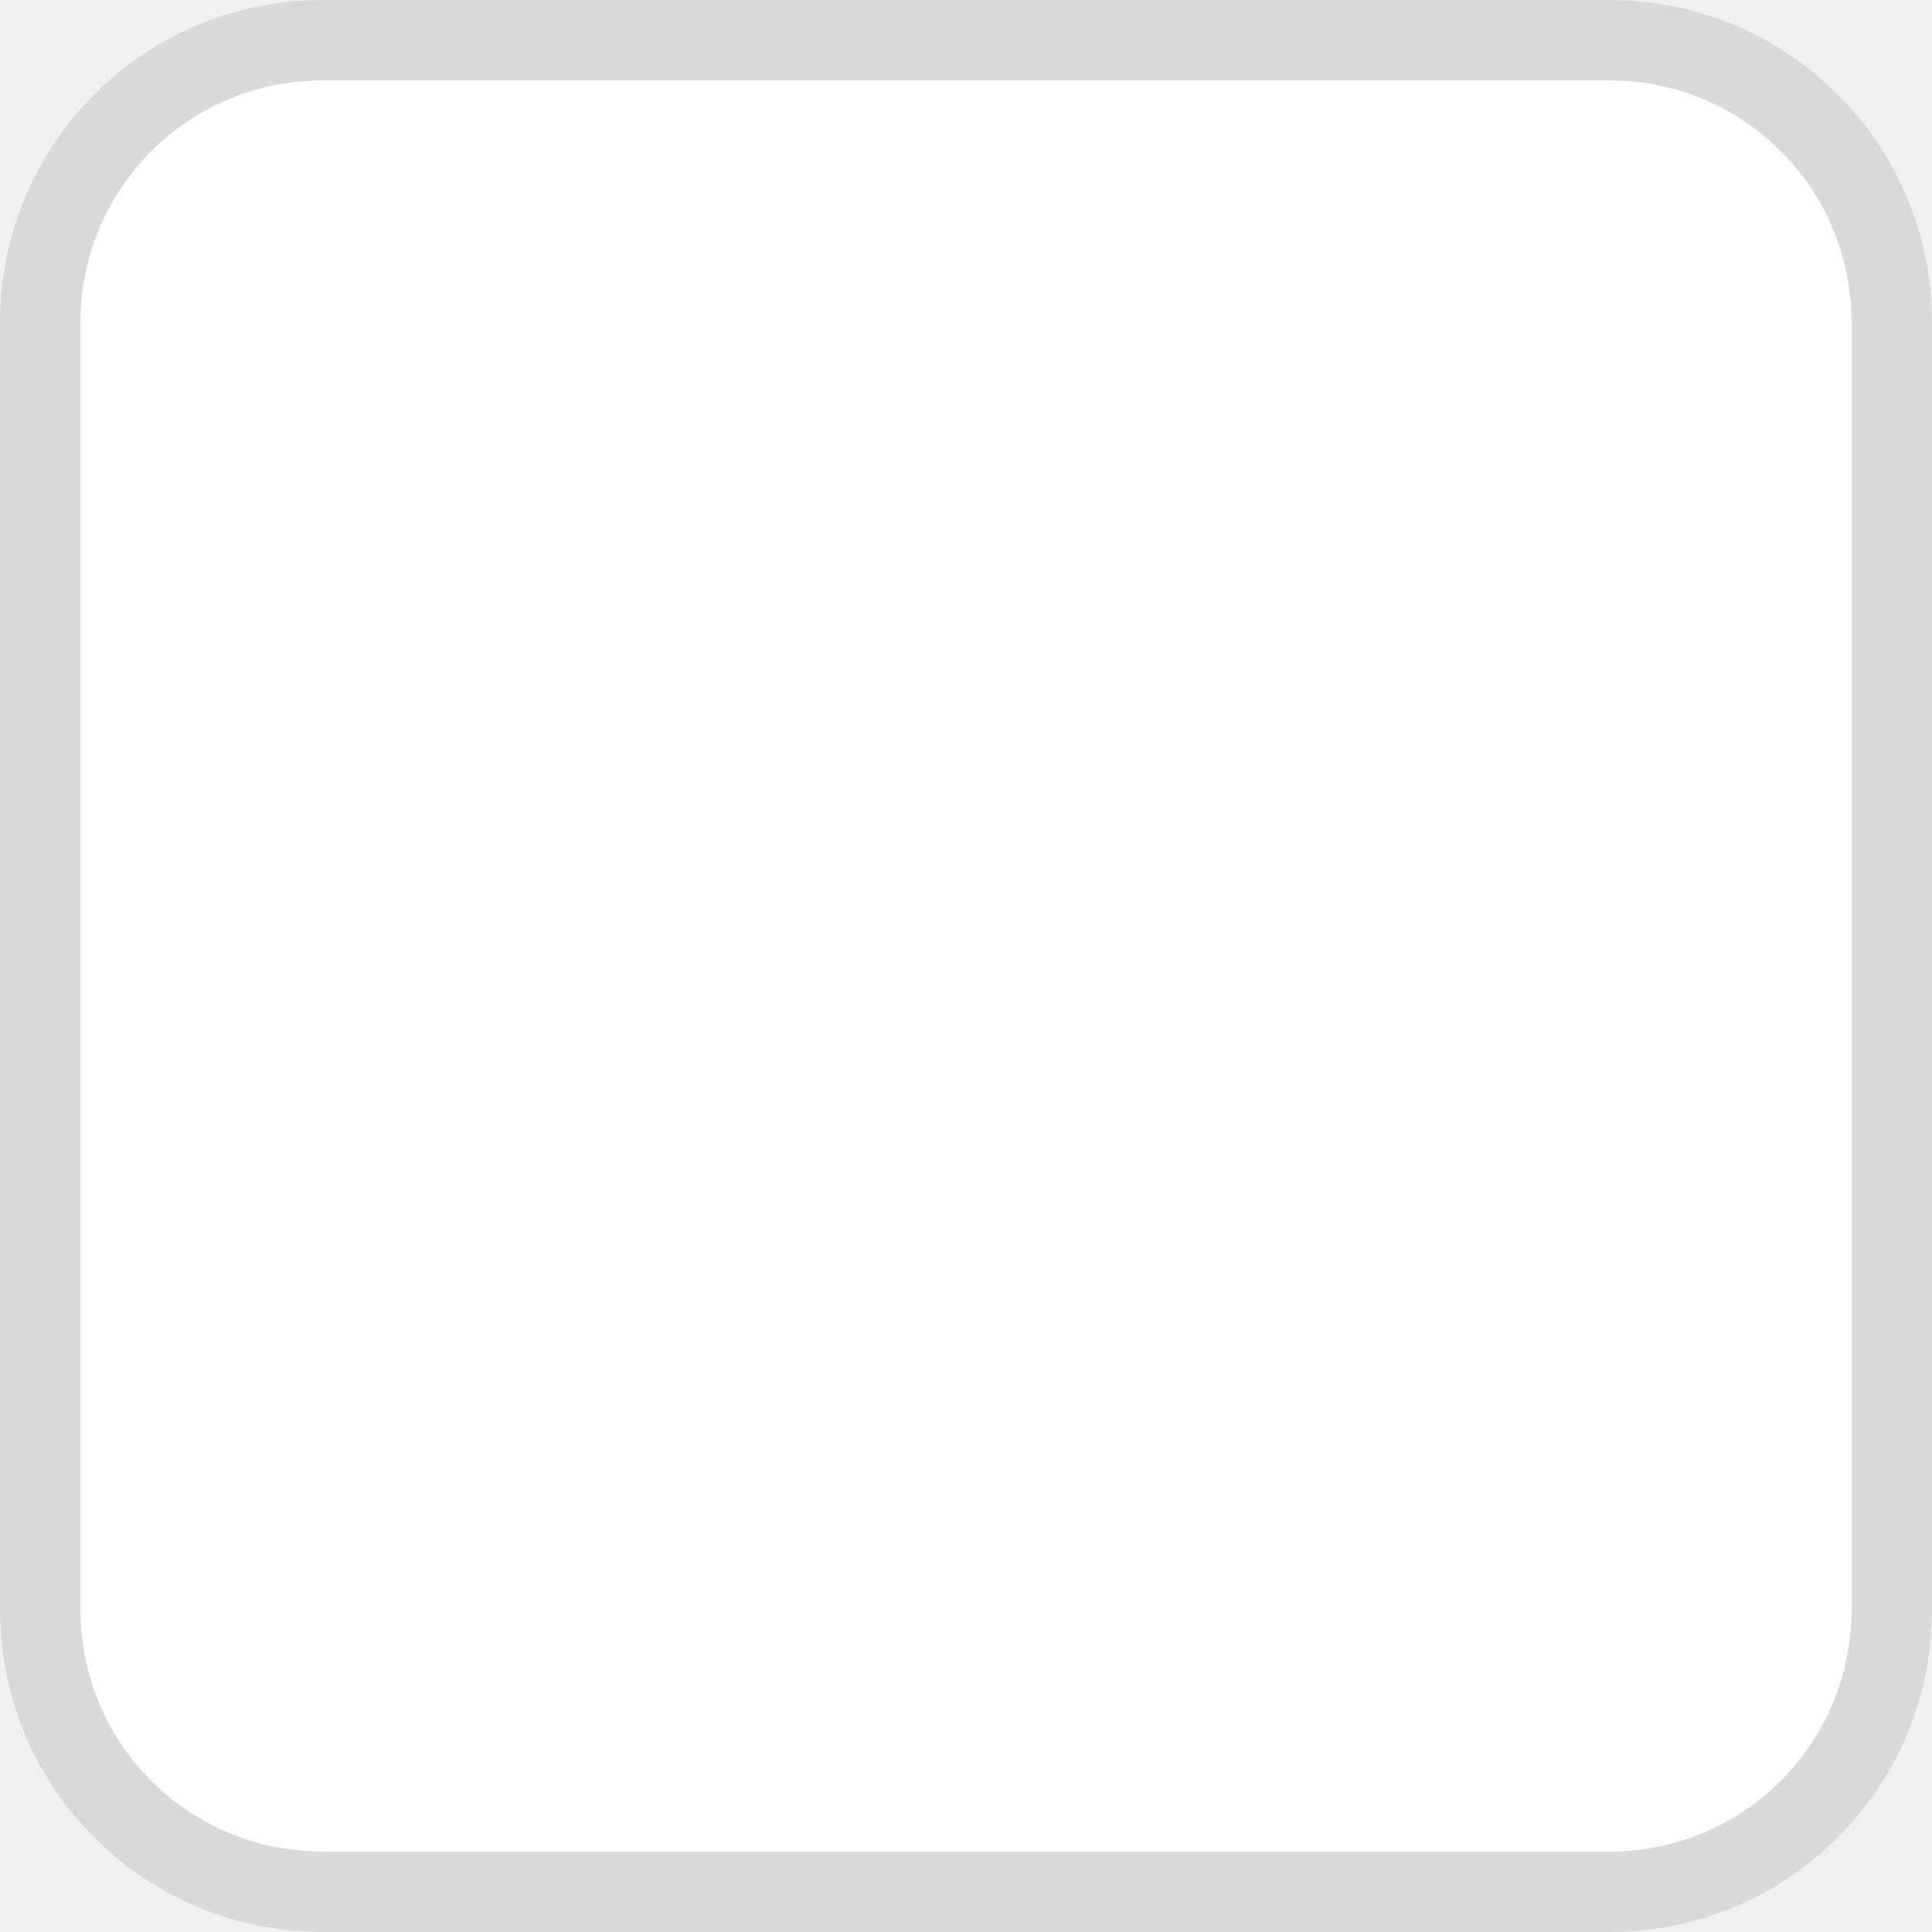
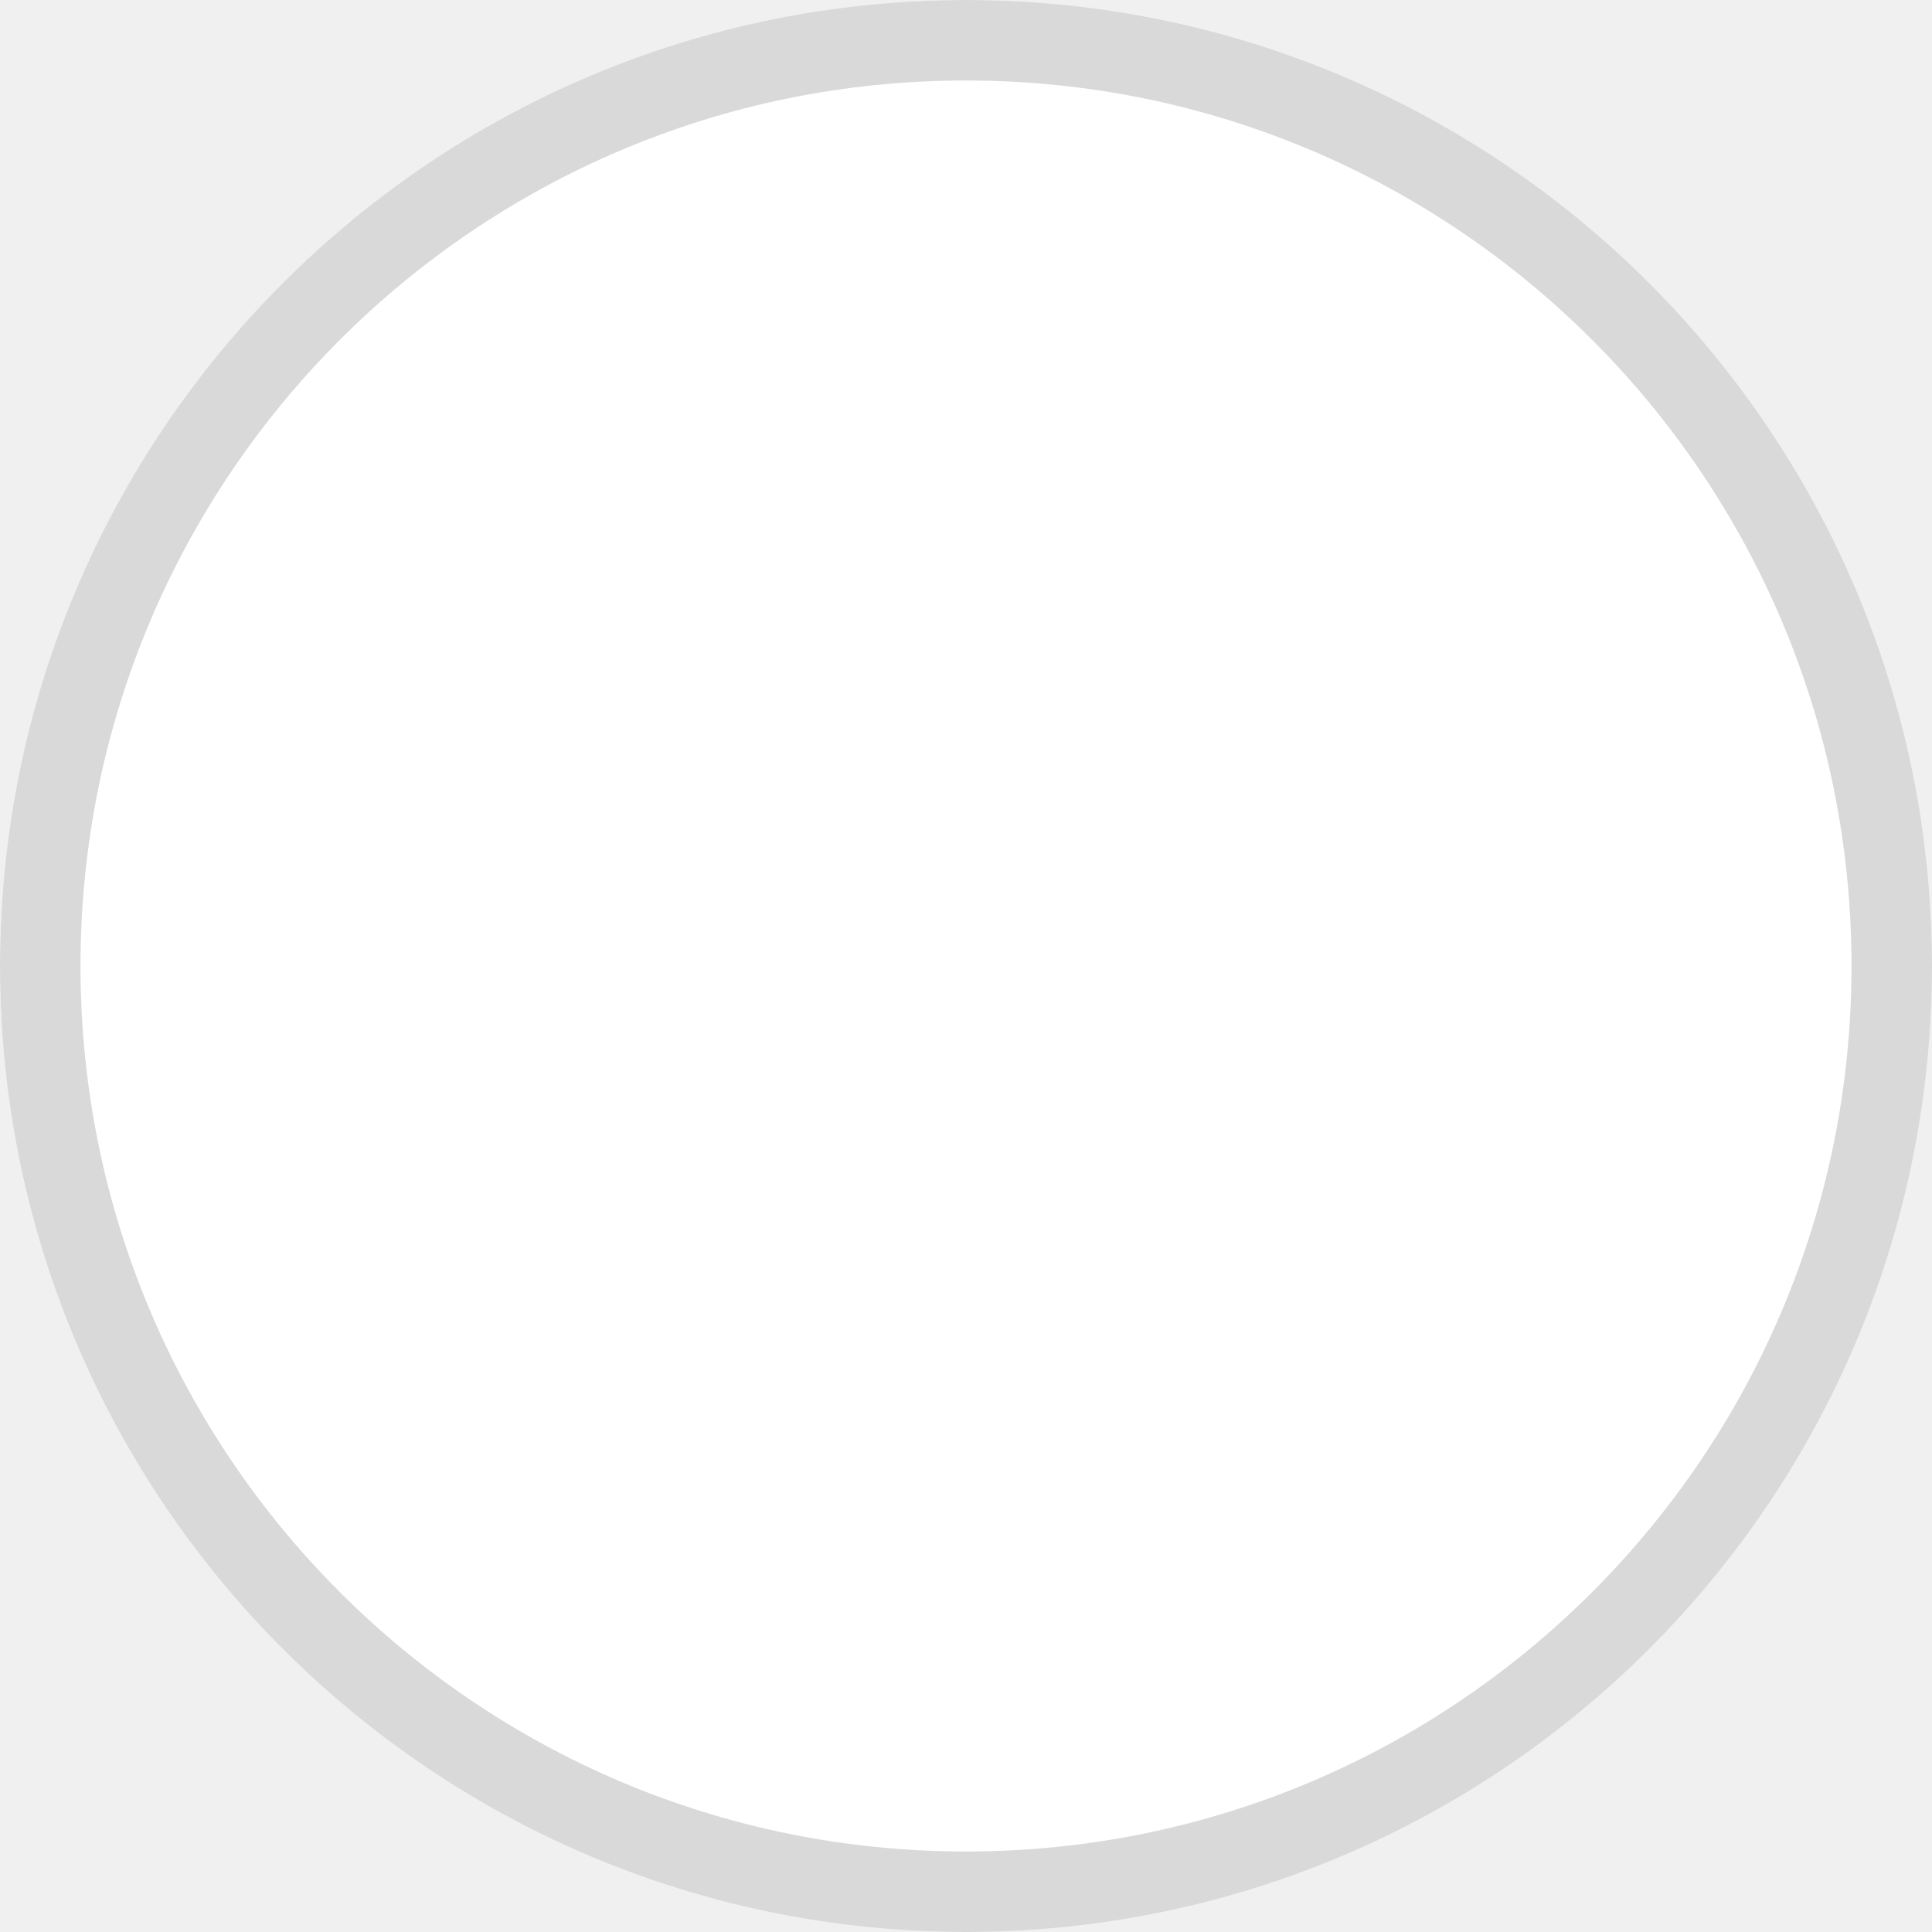
<svg xmlns="http://www.w3.org/2000/svg" width="24" height="24" viewBox="0 0 24 24">
  <defs>
-     <style>.a{fill:#fff;stroke:#dad9d9;}.b{stroke:none;}.c{fill:none;}</style>
+     <style>.a,.b{fill:#fff;}.a{stroke:#dad9d9;}.c{stroke:none;}.d{fill:none;}</style>
  </defs>
  <g class="a">
-     <rect class="b" width="24" height="24" rx="4" />
-     <rect class="c" x="0.5" y="0.5" width="23" height="23" rx="3.5" />
+     <circle class="c" cx="12" cy="12" r="12" />
+     <circle class="d" cx="12" cy="12" r="11.5" />
  </g>
+   <path class="b" d="M821.061,409.624l-1.193-1.069-7.405,8.27-4.3-4.086-1.1,1.161,5.494,5.222Z" transform="translate(-802.561 -401.555)" />
</svg>
